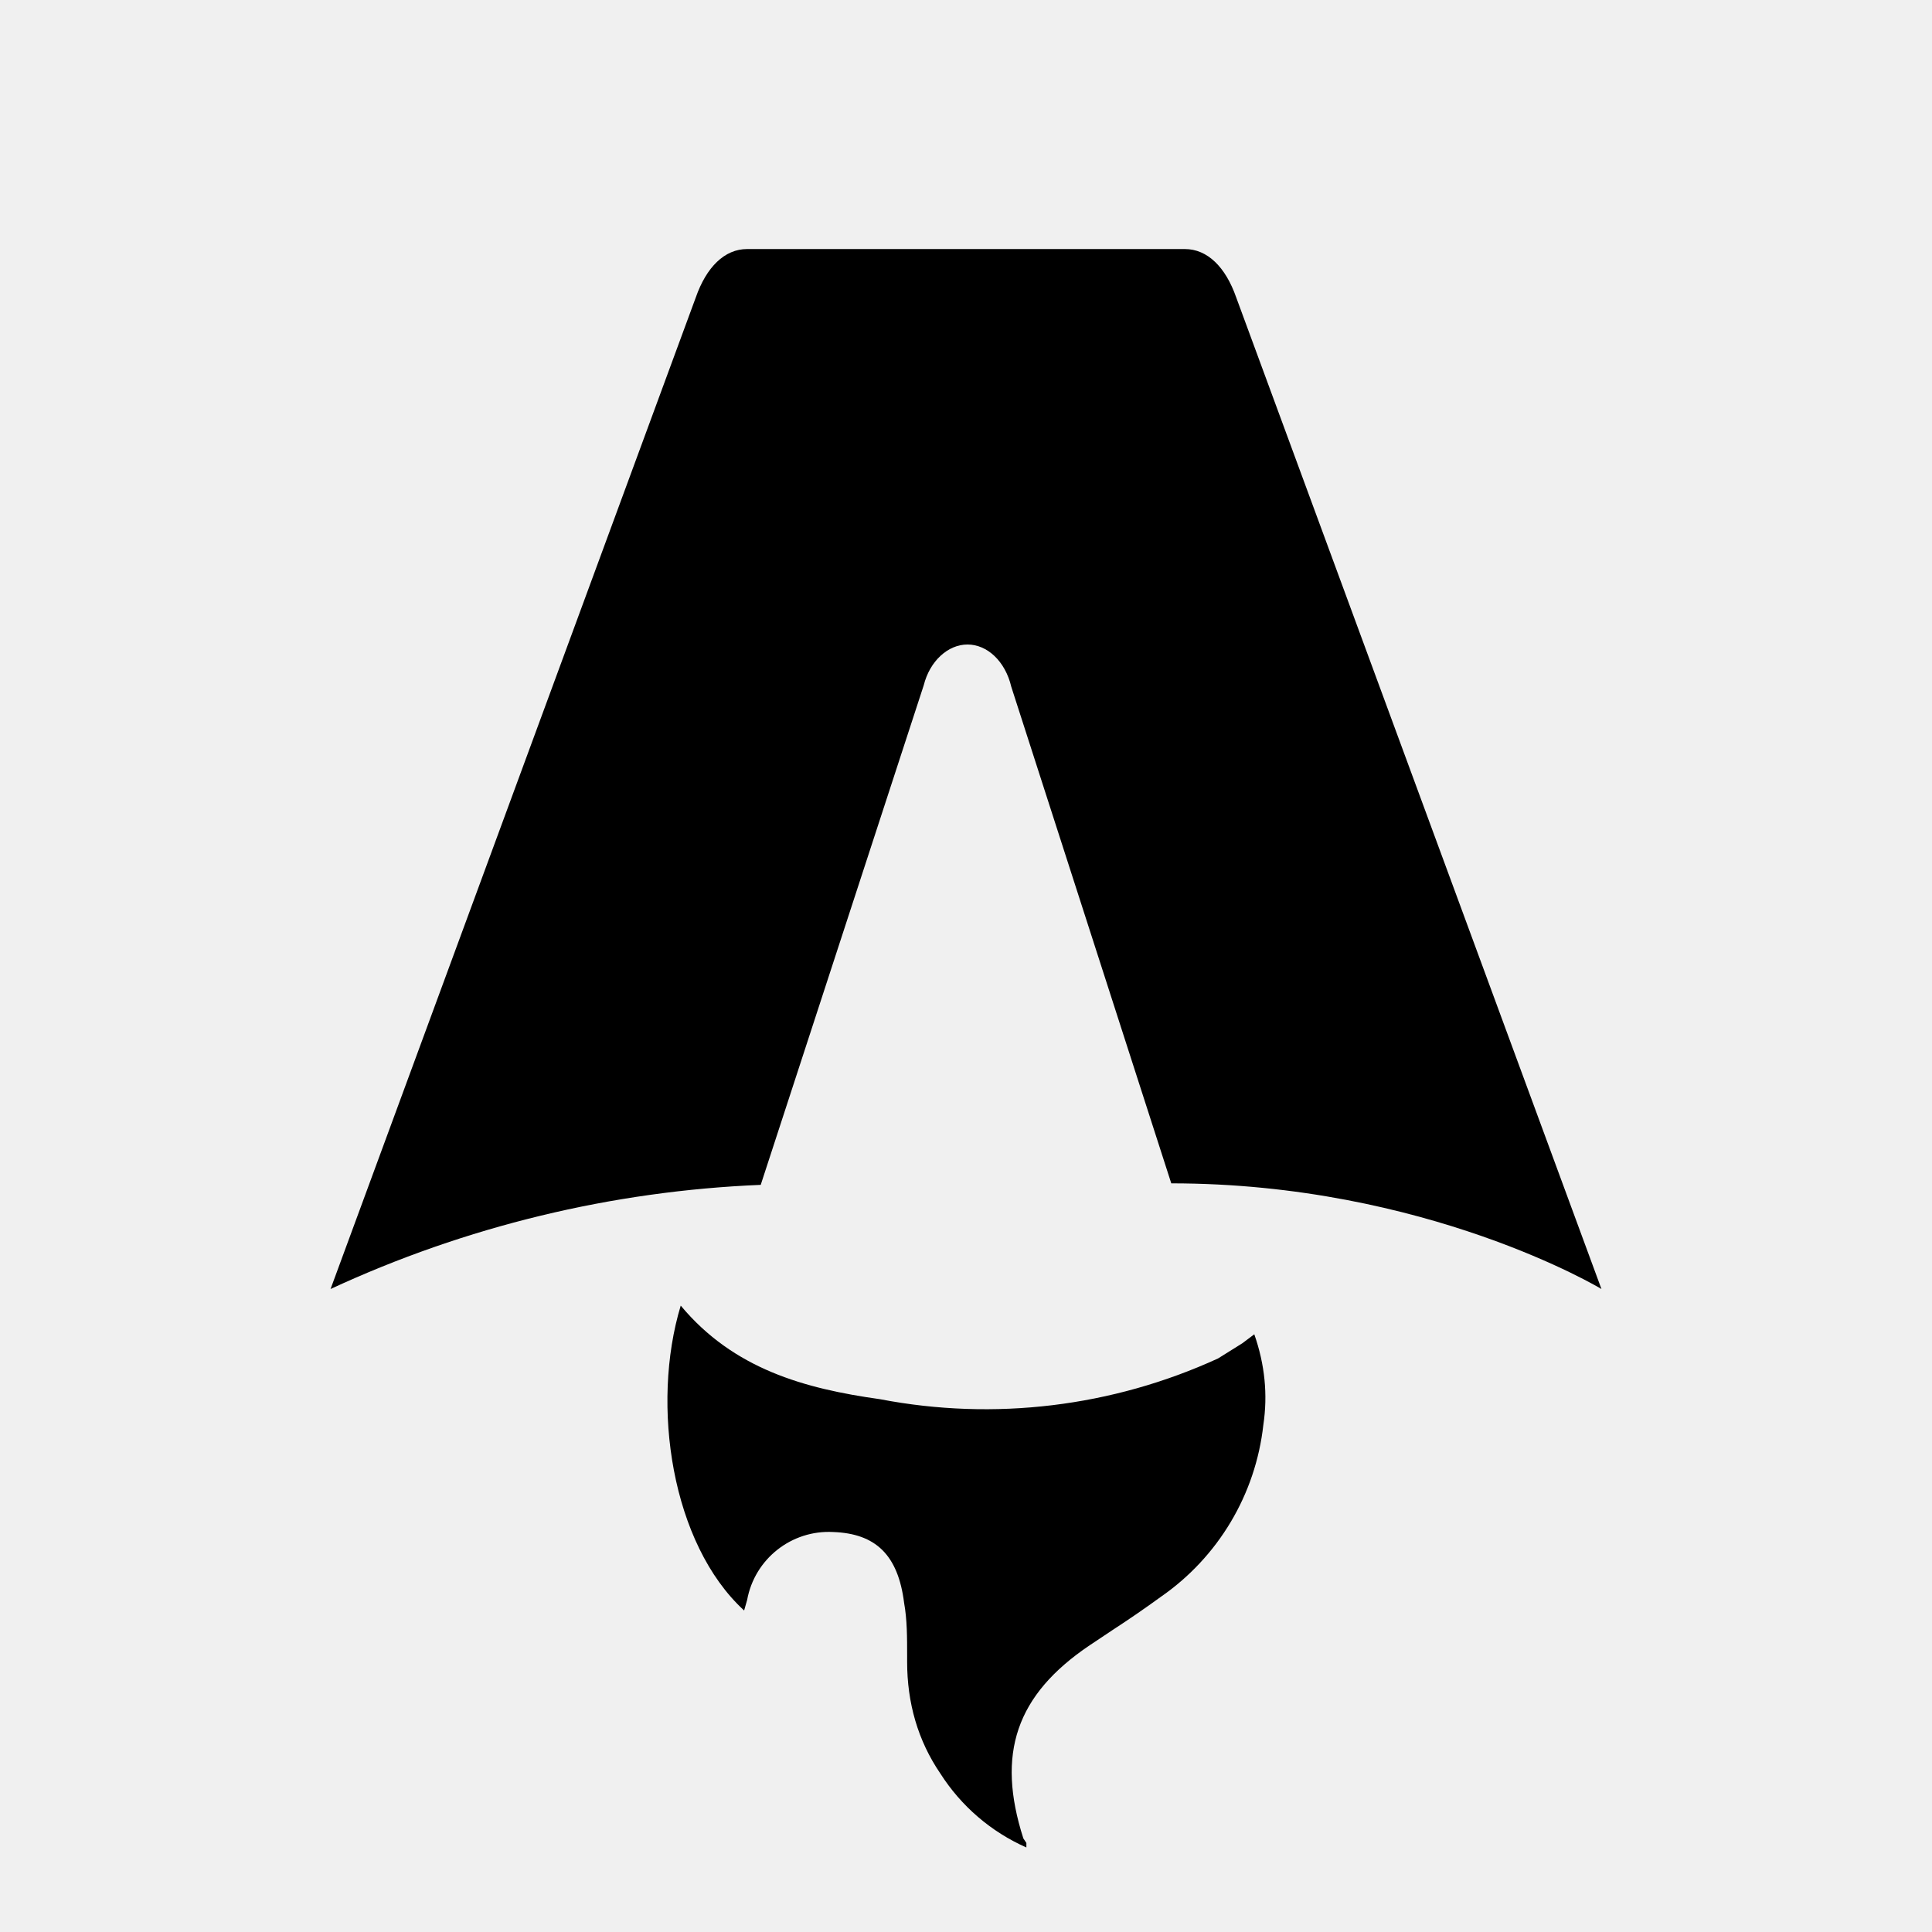
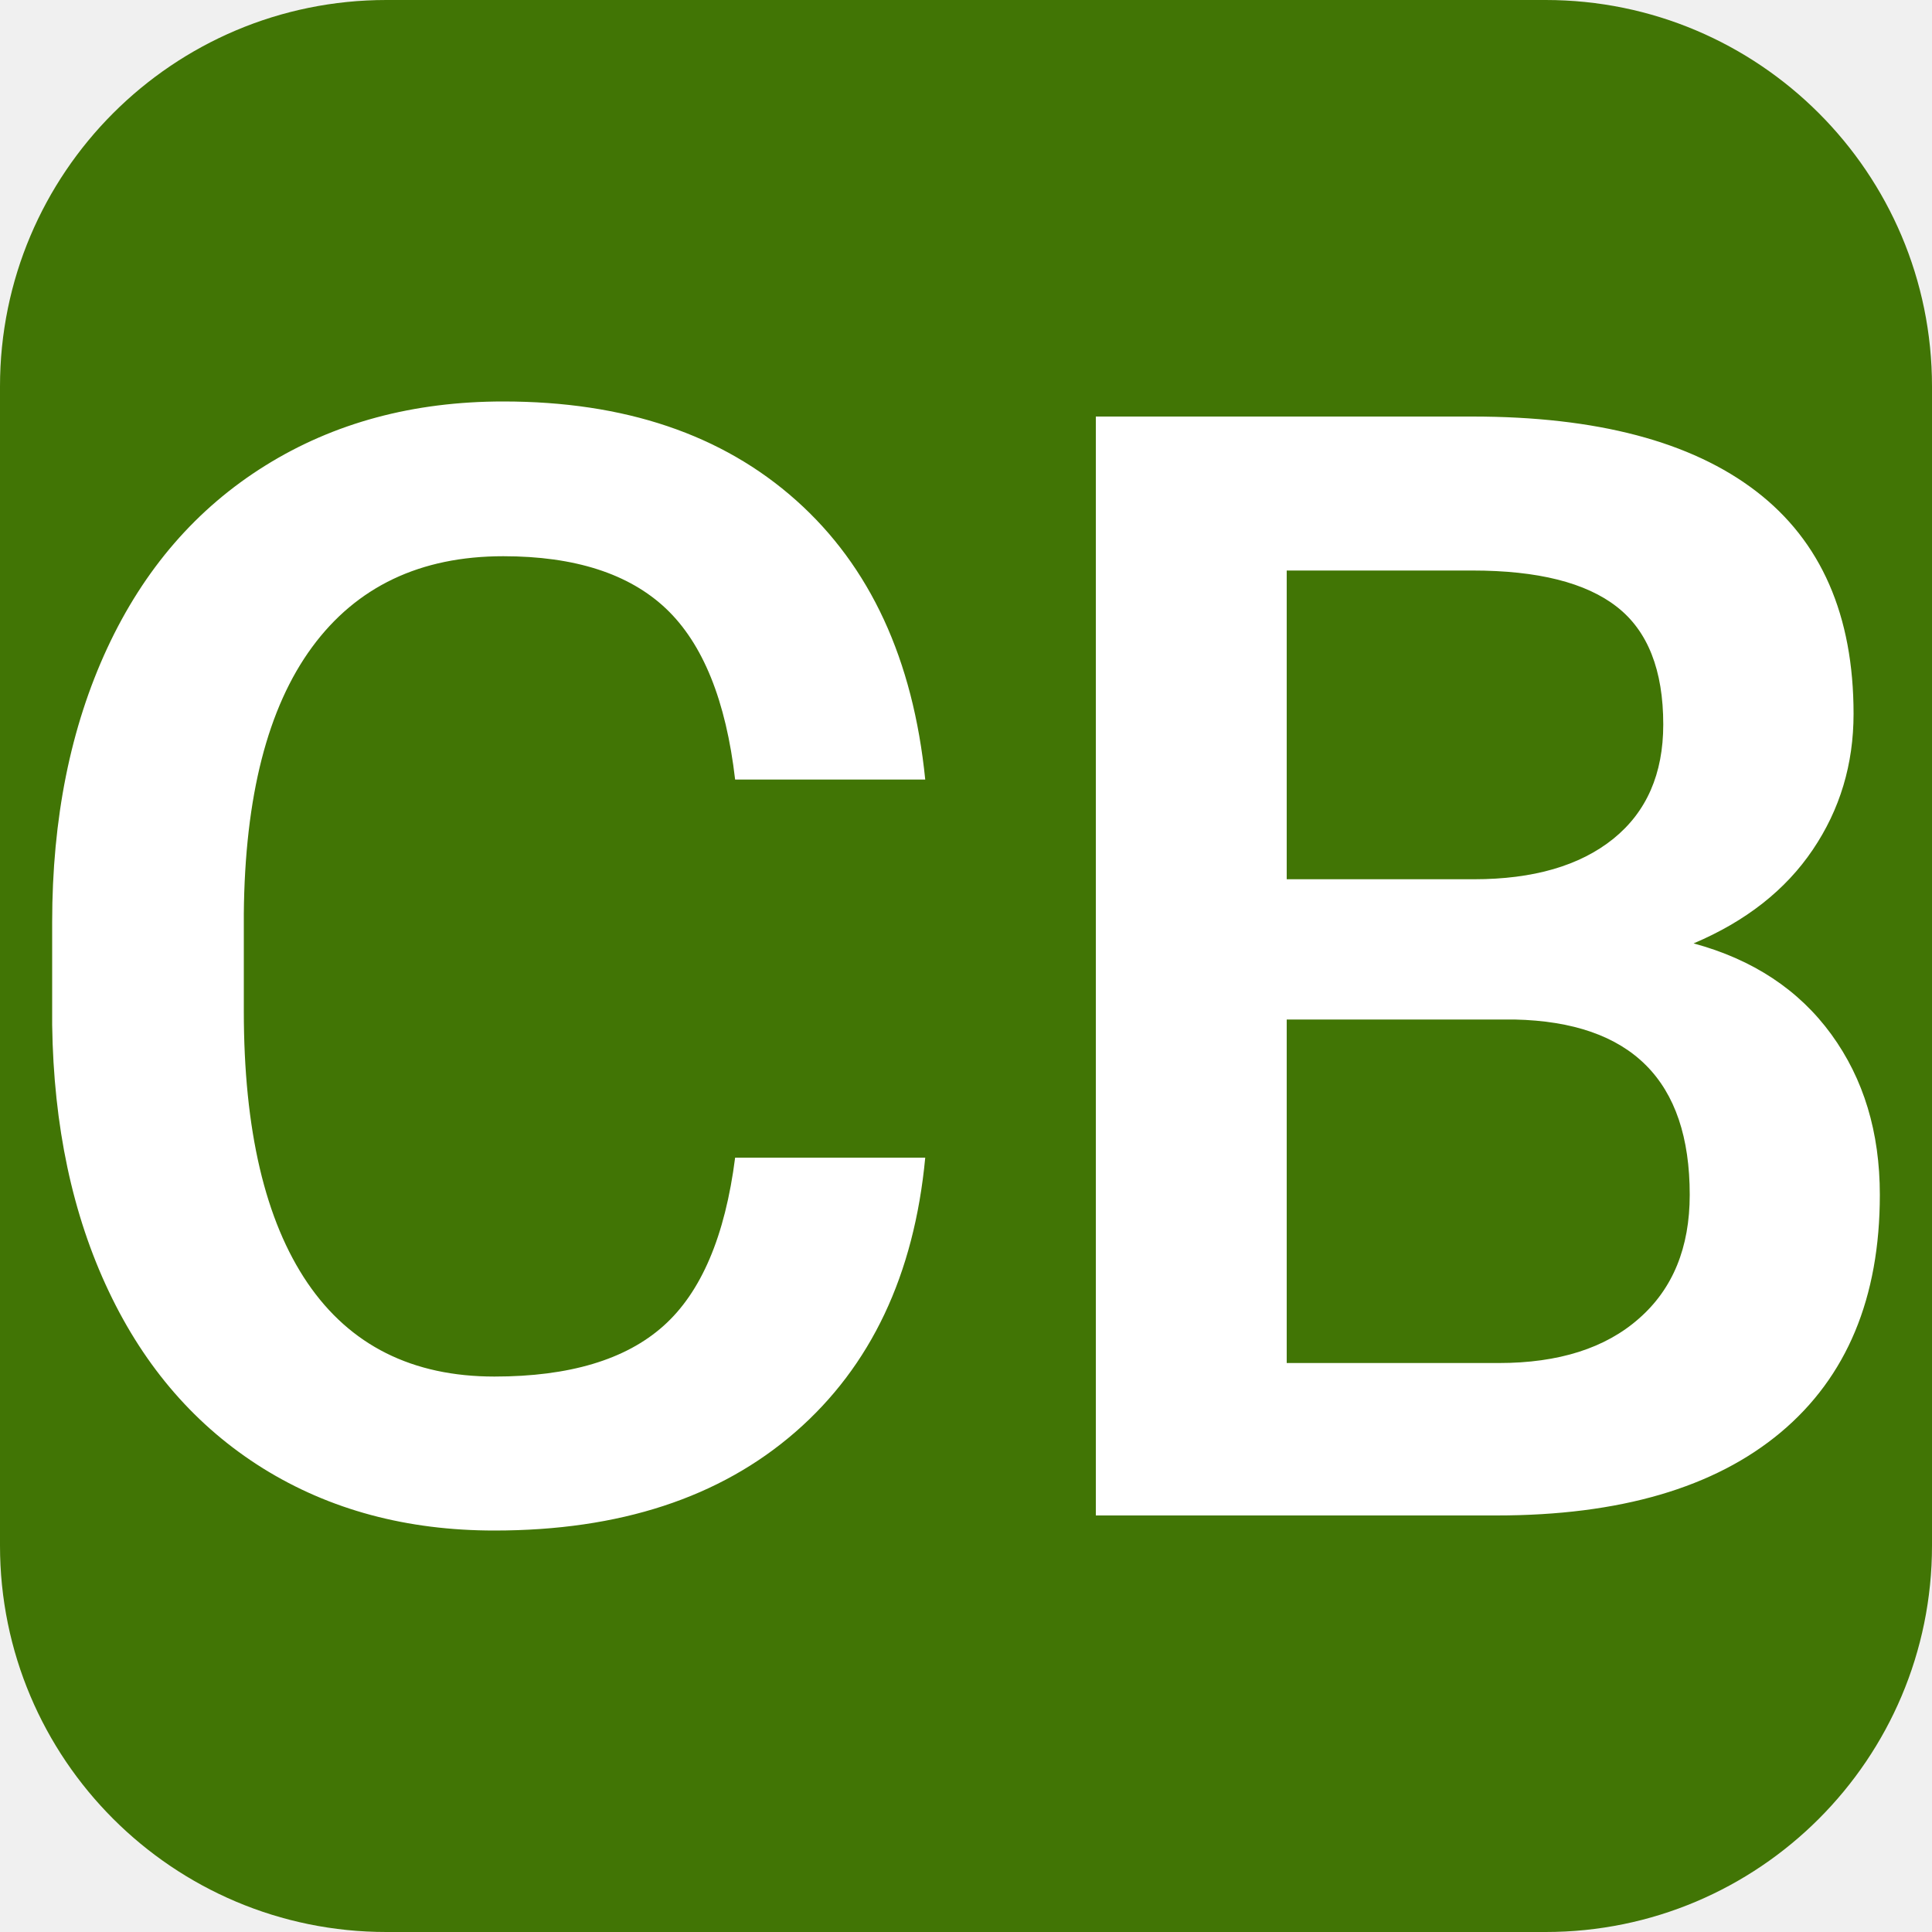
- <svg xmlns="http://www.w3.org/2000/svg" fill="none" viewBox="0 0 128 128">
-   <path d="M50.4 78.5a75.1 75.1 0 0 0-28.5 6.9l24.2-65.7c.7-2 1.9-3.2 3.4-3.2h29c1.5 0 2.7 1.2 3.4 3.2l24.2 65.7s-11.6-7-28.5-7L67 45.5c-.4-1.7-1.6-2.8-2.9-2.8-1.3 0-2.5 1.1-2.9 2.7L50.4 78.5Zm-1.1 28.2Zm-4.2-20.2c-2 6.6-.6 15.8 4.2 20.2a17.5 17.5 0 0 1 .2-.7 5.5 5.5 0 0 1 5.7-4.5c2.8.1 4.3 1.5 4.7 4.7.2 1.1.2 2.3.2 3.5v.4c0 2.7.7 5.2 2.2 7.4a13 13 0 0 0 5.7 4.9v-.3l-.2-.3c-1.8-5.6-.5-9.5 4.4-12.8l1.5-1a73 73 0 0 0 3.2-2.2 16 16 0 0 0 6.8-11.4c.3-2 .1-4-.6-6l-.8.6-1.6 1a37 37 0 0 1-22.4 2.7c-5-.7-9.7-2-13.2-6.2Z" />
-   <style>
-         path { fill: #000; }
-         @media (prefers-color-scheme: dark) {
-             path { fill: #FFF; }
-         }
-     </style>
+ <svg xmlns="http://www.w3.org/2000/svg" width="256" height="256" viewBox="0 0 100 100">
+   <rect width="100" height="100" rx="20" fill="#417505" />
+   <path fill="#fff" d="M38.05 59.92L47.89 59.92Q47.03 69.02 41.17 74.12Q35.31 79.22 25.59 79.22L25.59 79.22Q18.79 79.22 13.61 76.00Q8.44 72.77 5.63 66.84Q2.81 60.90 2.70 53.05L2.70 53.05L2.70 47.73Q2.70 39.69 5.55 33.55Q8.40 27.42 13.73 24.10Q19.06 20.78 26.05 20.78L26.05 20.78Q35.47 20.78 41.21 25.90Q46.95 31.02 47.89 40.35L47.89 40.35L38.05 40.35Q37.34 34.22 34.47 31.50Q31.60 28.79 26.05 28.79L26.05 28.79Q19.61 28.79 16.15 33.50Q12.70 38.20 12.62 47.30L12.62 47.30L12.62 52.34Q12.62 61.56 15.92 66.41Q19.22 71.25 25.59 71.25L25.59 71.25Q31.41 71.25 34.34 68.63Q37.27 66.02 38.05 59.92L38.05 59.92ZM77.46 78.44L56.72 78.44L56.72 21.56L76.21 21.56Q85.86 21.56 90.90 25.43Q95.94 29.30 95.94 36.95L95.94 36.95Q95.94 40.86 93.83 43.98Q91.72 47.11 87.66 48.83L87.66 48.83Q92.27 50.08 94.79 53.54Q97.30 56.99 97.30 61.84L97.30 61.84Q97.30 69.84 92.17 74.14Q87.03 78.44 77.46 78.44L77.46 78.44ZM78.40 52.77L66.60 52.77L66.60 70.55L77.58 70.55Q82.23 70.55 84.84 68.24Q87.46 65.94 87.46 61.84L87.46 61.84Q87.46 52.97 78.40 52.77L78.40 52.77ZM66.60 29.53L66.60 45.51L76.29 45.51Q80.90 45.51 83.50 43.42Q86.09 41.33 86.09 37.50L86.09 37.50Q86.09 33.28 83.69 31.41Q81.29 29.53 76.21 29.53L76.21 29.53L66.60 29.53Z" />
</svg>
